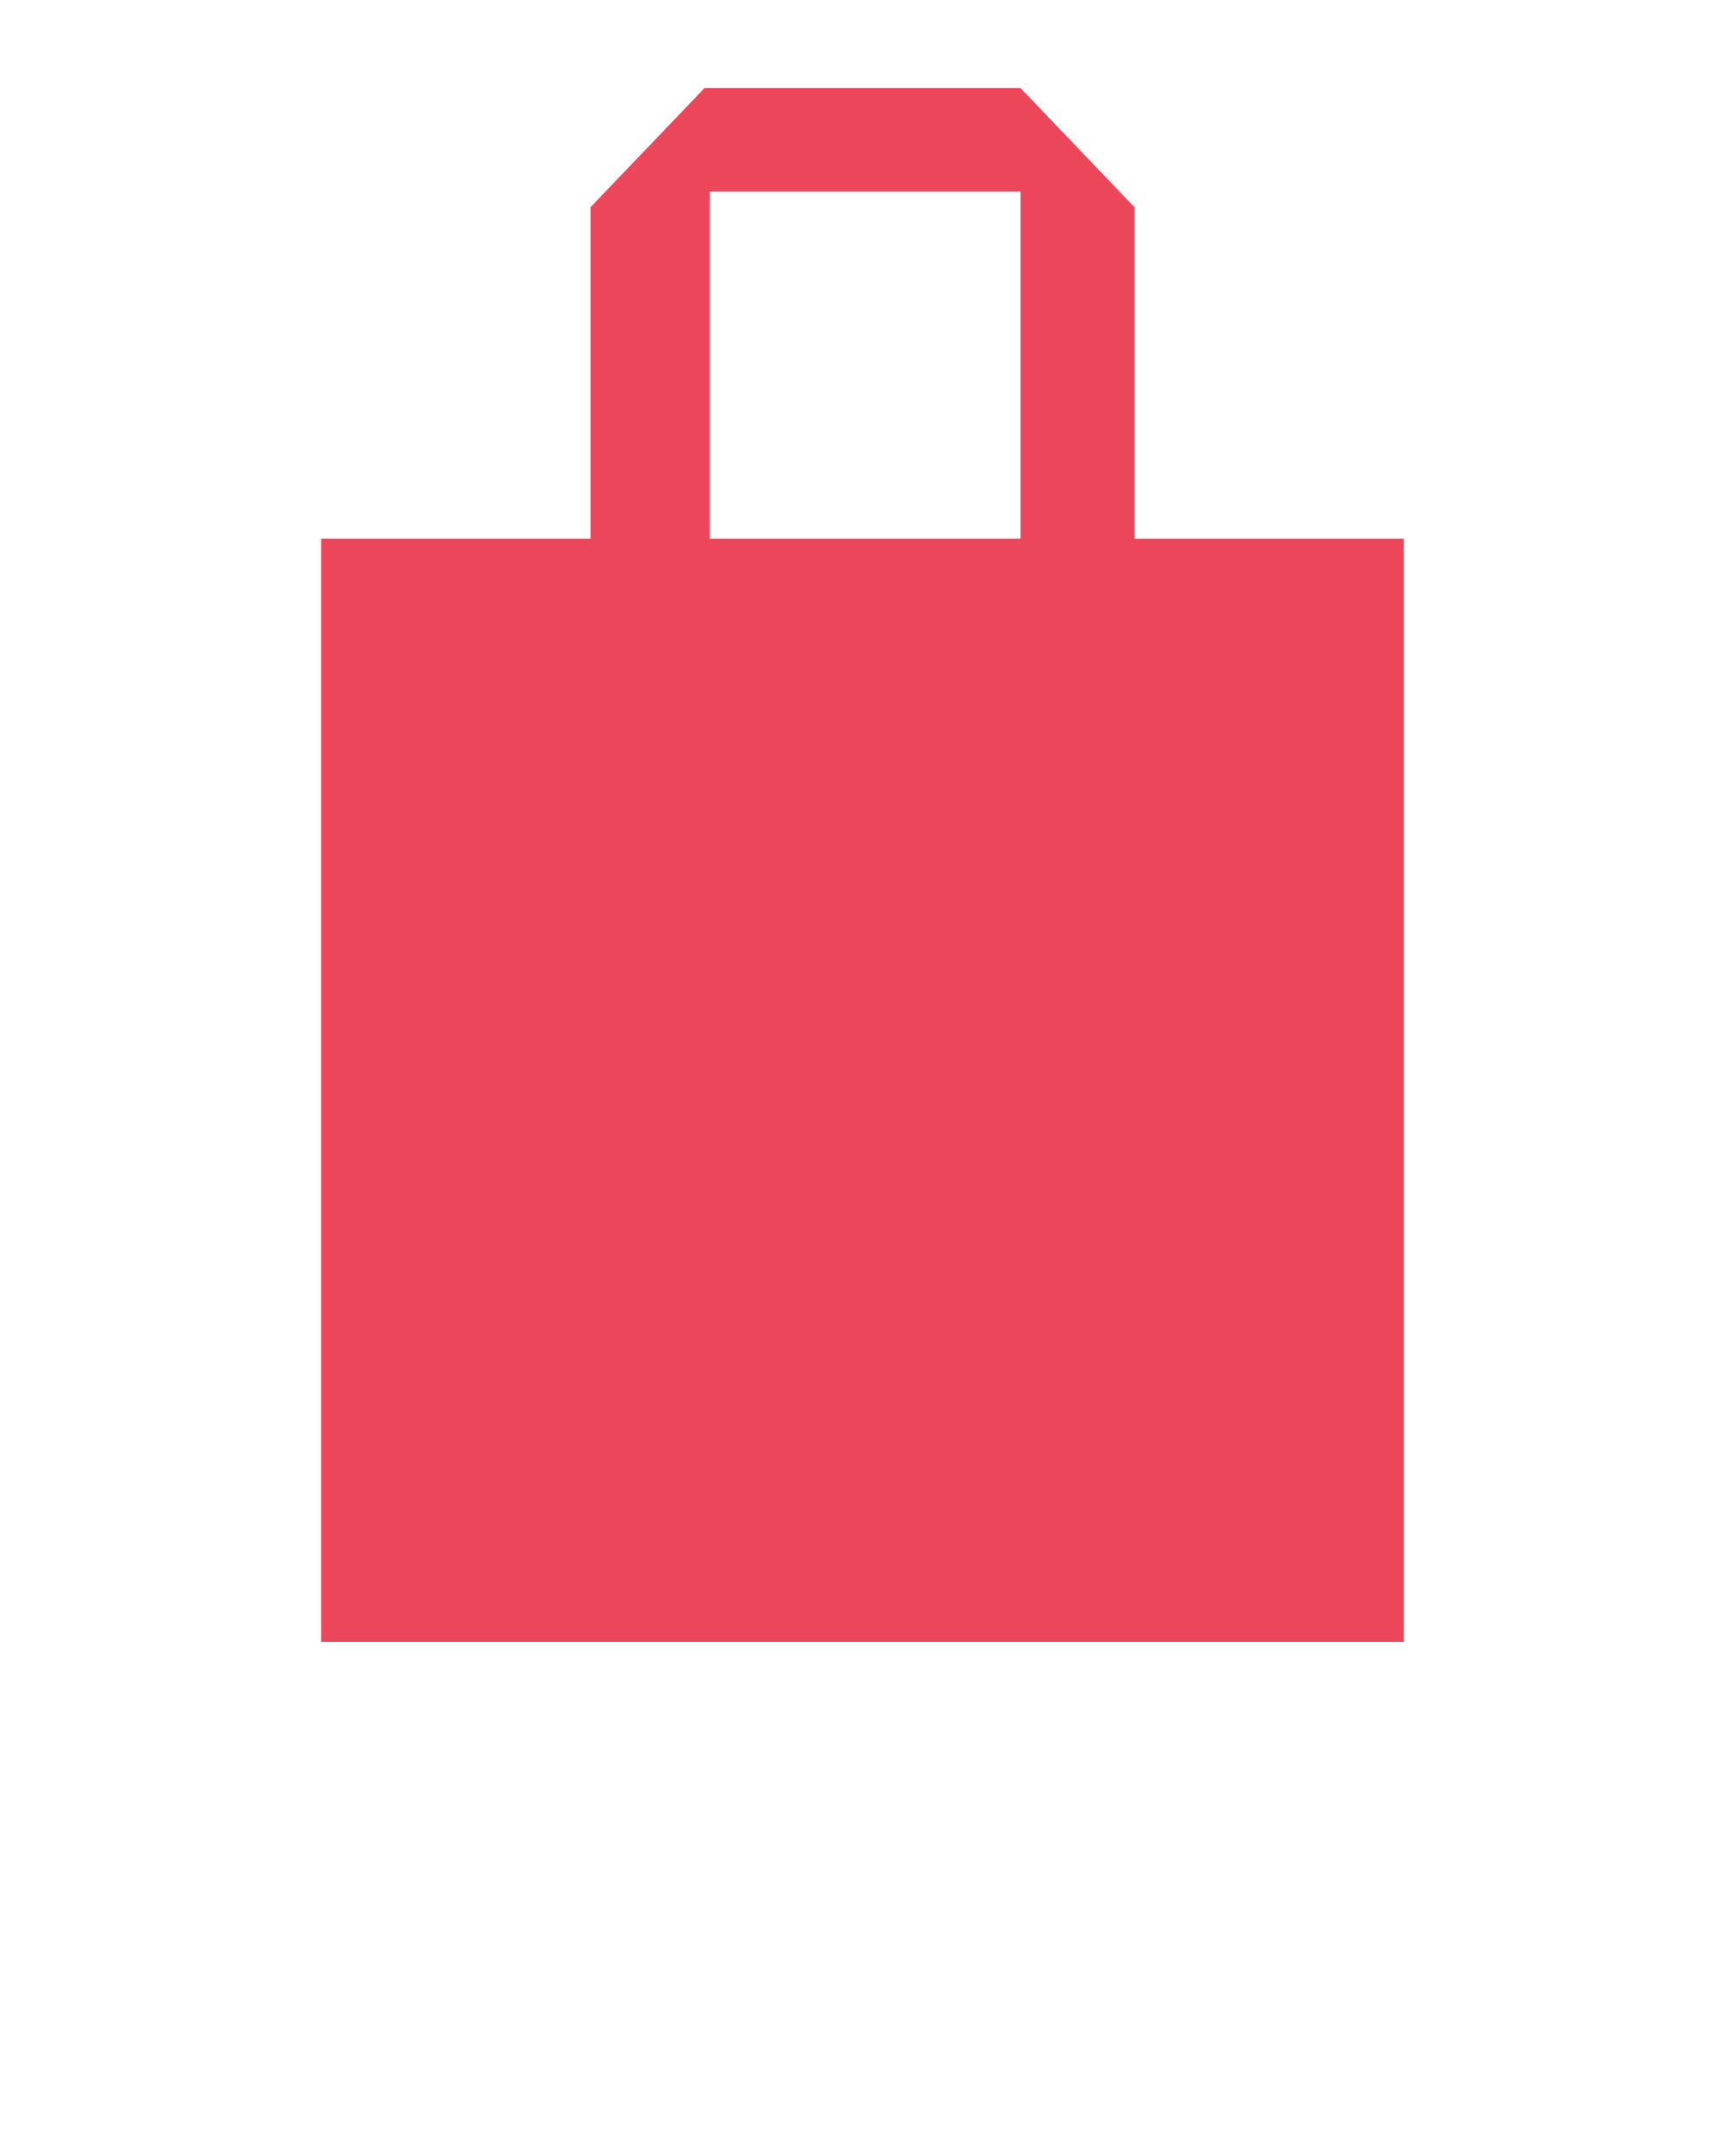
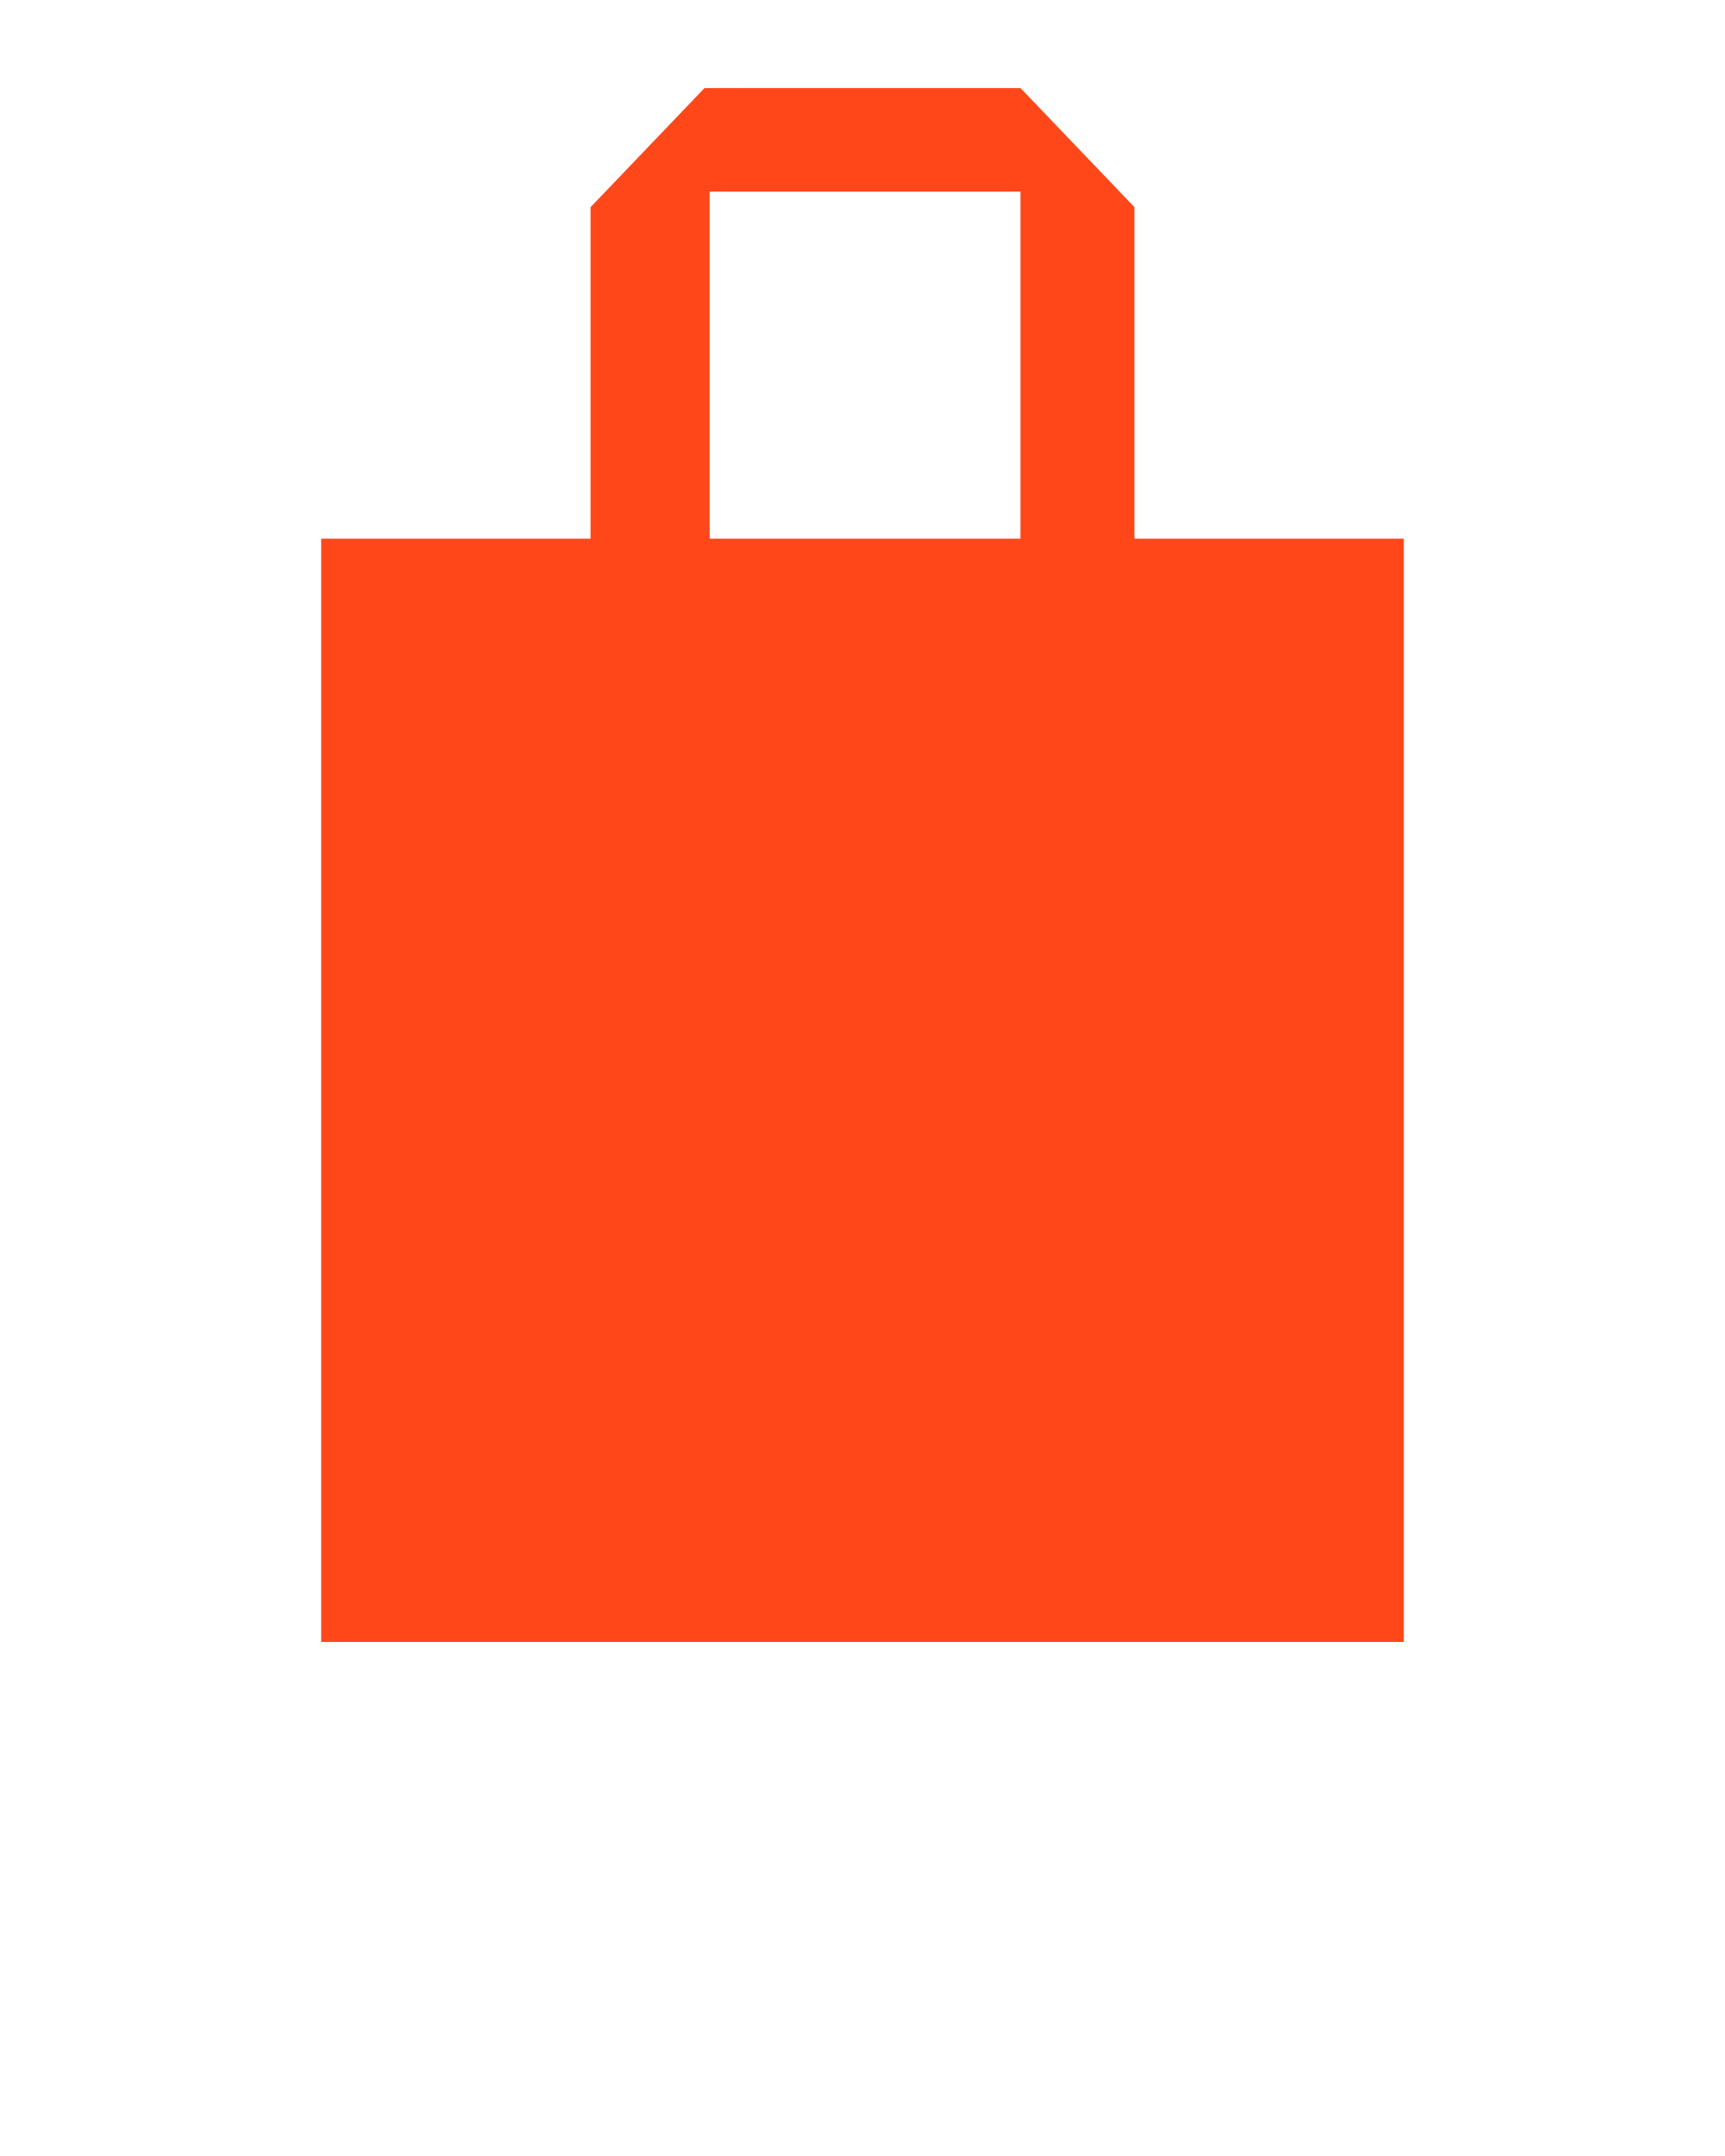
<svg xmlns="http://www.w3.org/2000/svg" xml:space="preserve" version="1.1" style="shape-rendering:geometricPrecision;text-rendering:geometricPrecision;image-rendering:optimizeQuality;" viewBox="0 0 333 416.25" x="0px" y="0px" fill-rule="evenodd" clip-rule="evenodd">
  <defs>
    <style type="text/css">

    .fil0 {fill:black}

  </style>
  </defs>
  <g>
-     <path fill="#EB465A" d="M62 104l52 0 0 -64 22 -23 61 0 22 23 0 64 52 0 0 213 -209 0 0 -213zm75 0l60 0 0 -67 -60 0 0 67z" />
+     <path fill="#ff471a " d="M62 104l52 0 0 -64 22 -23 61 0 22 23 0 64 52 0 0 213 -209 0 0 -213zm75 0l60 0 0 -67 -60 0 0 67z" />
  </g>
</svg>
